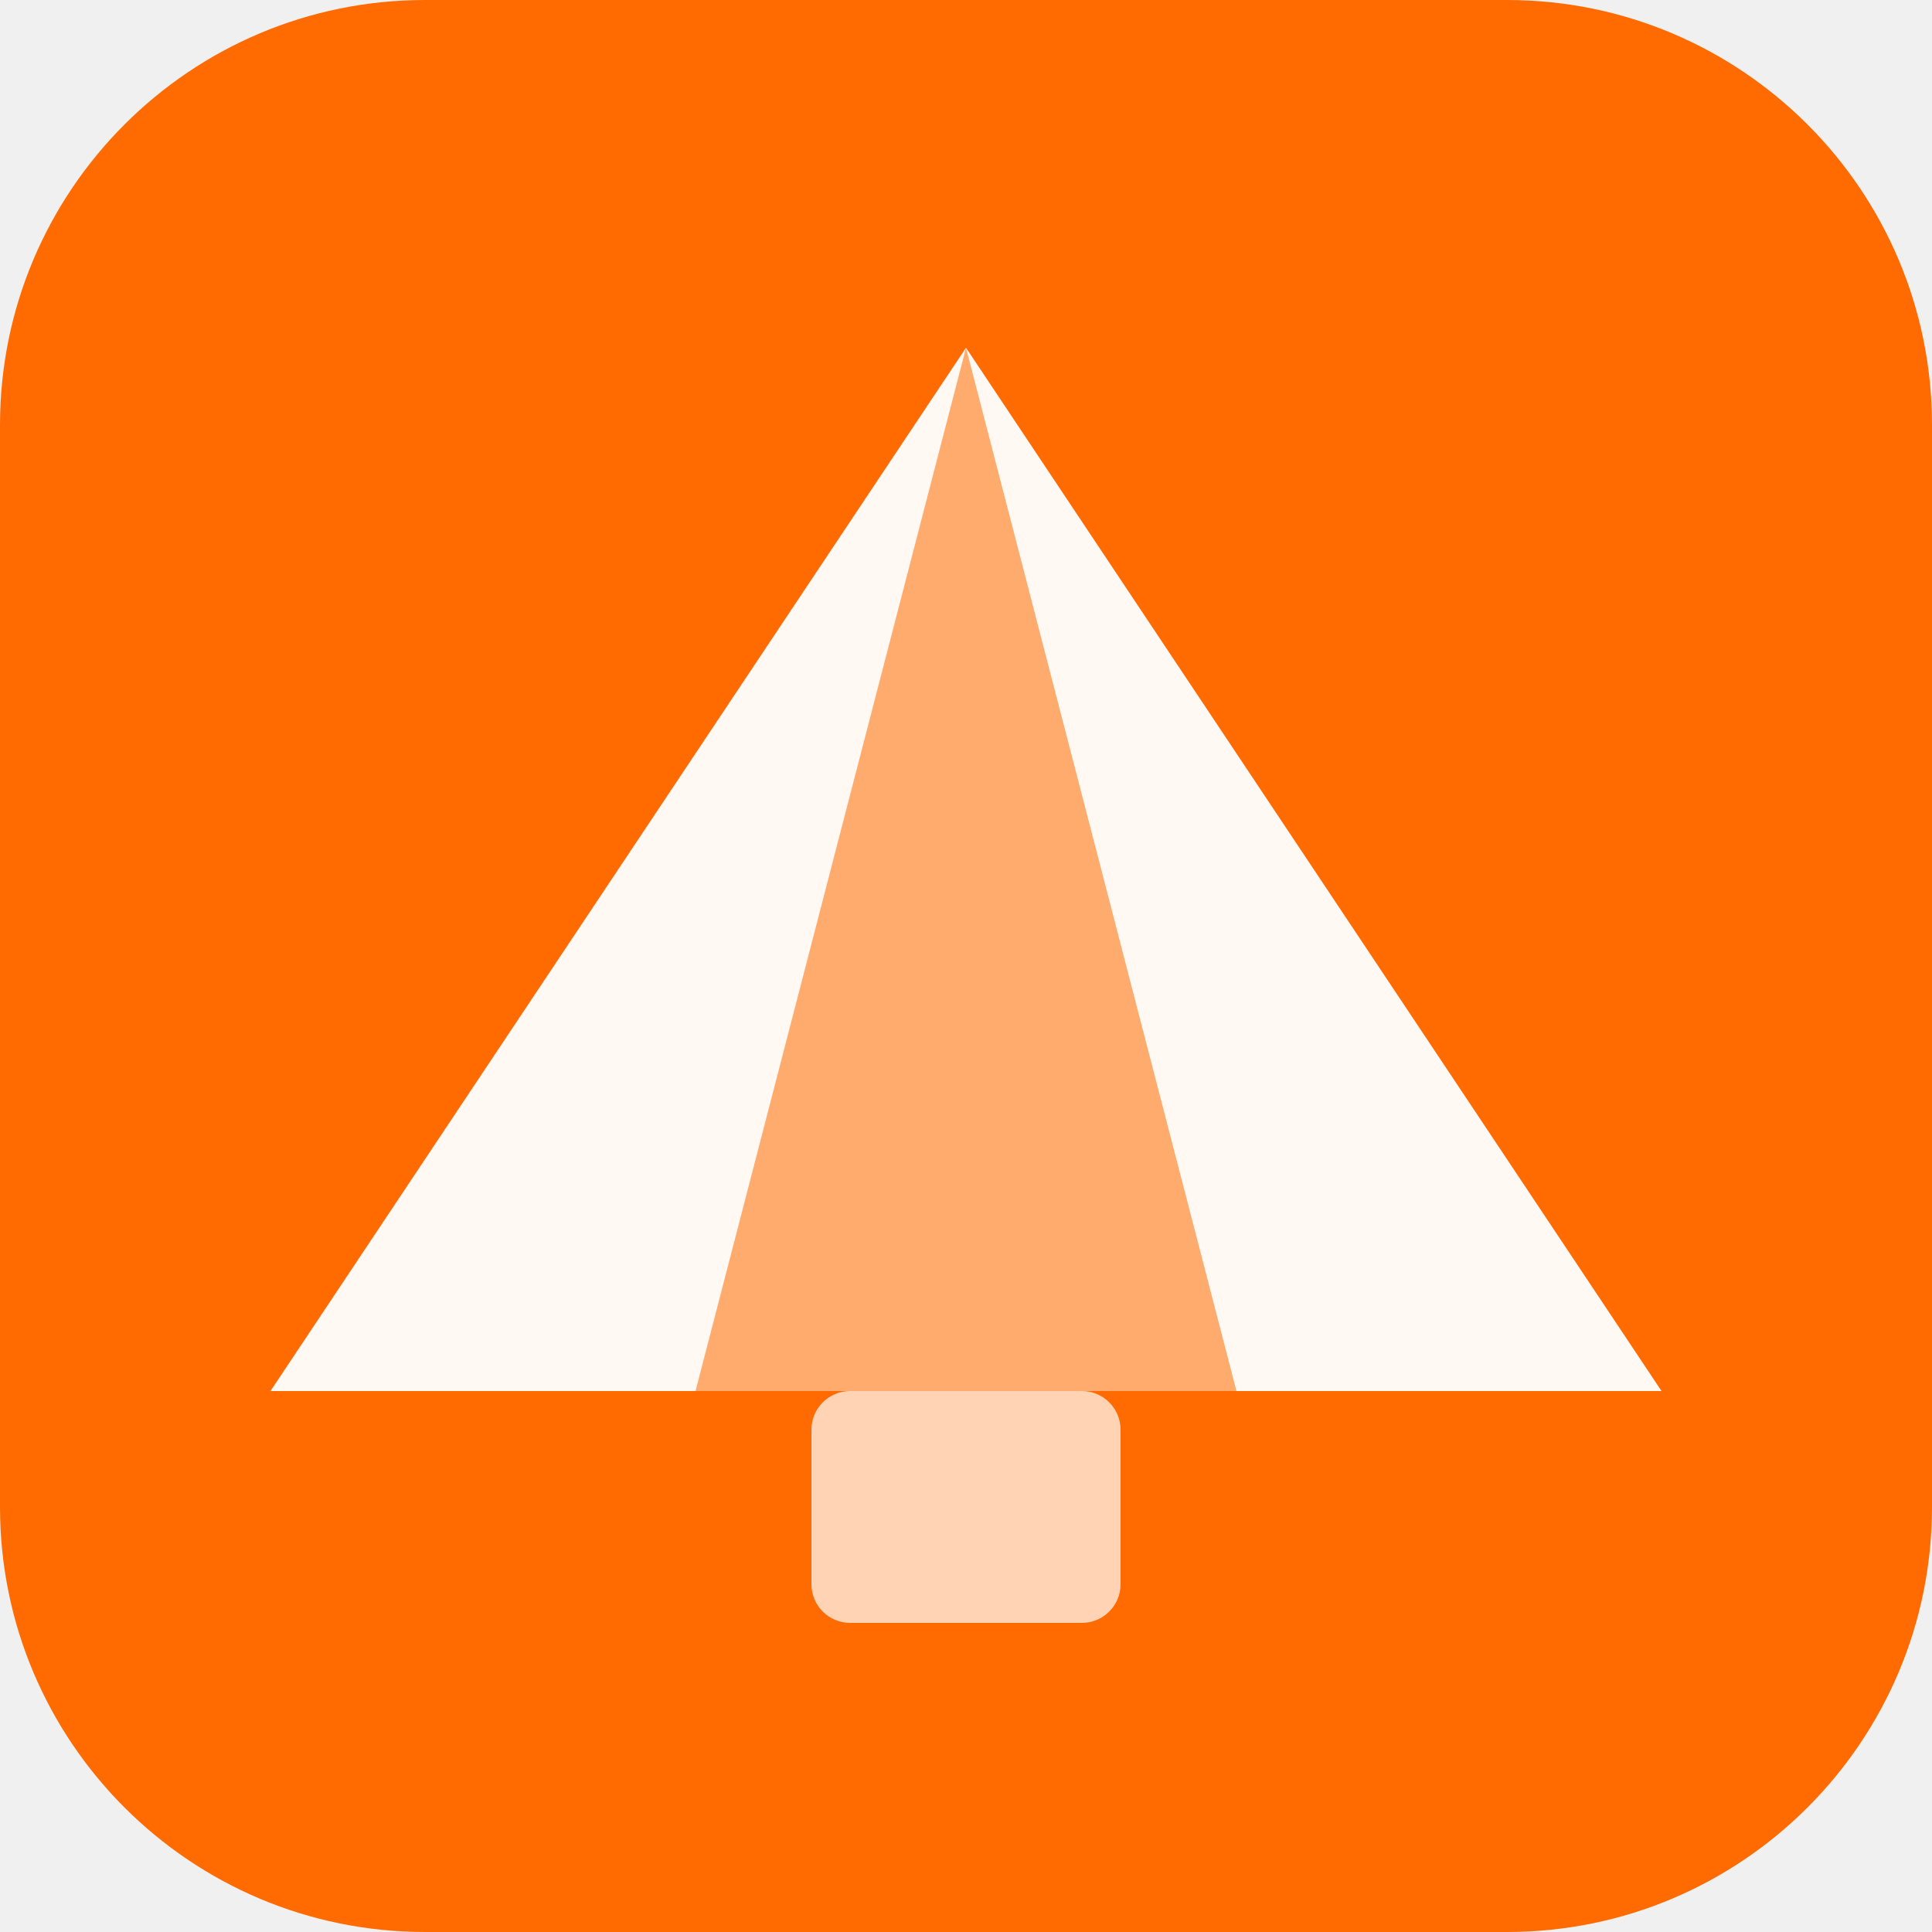
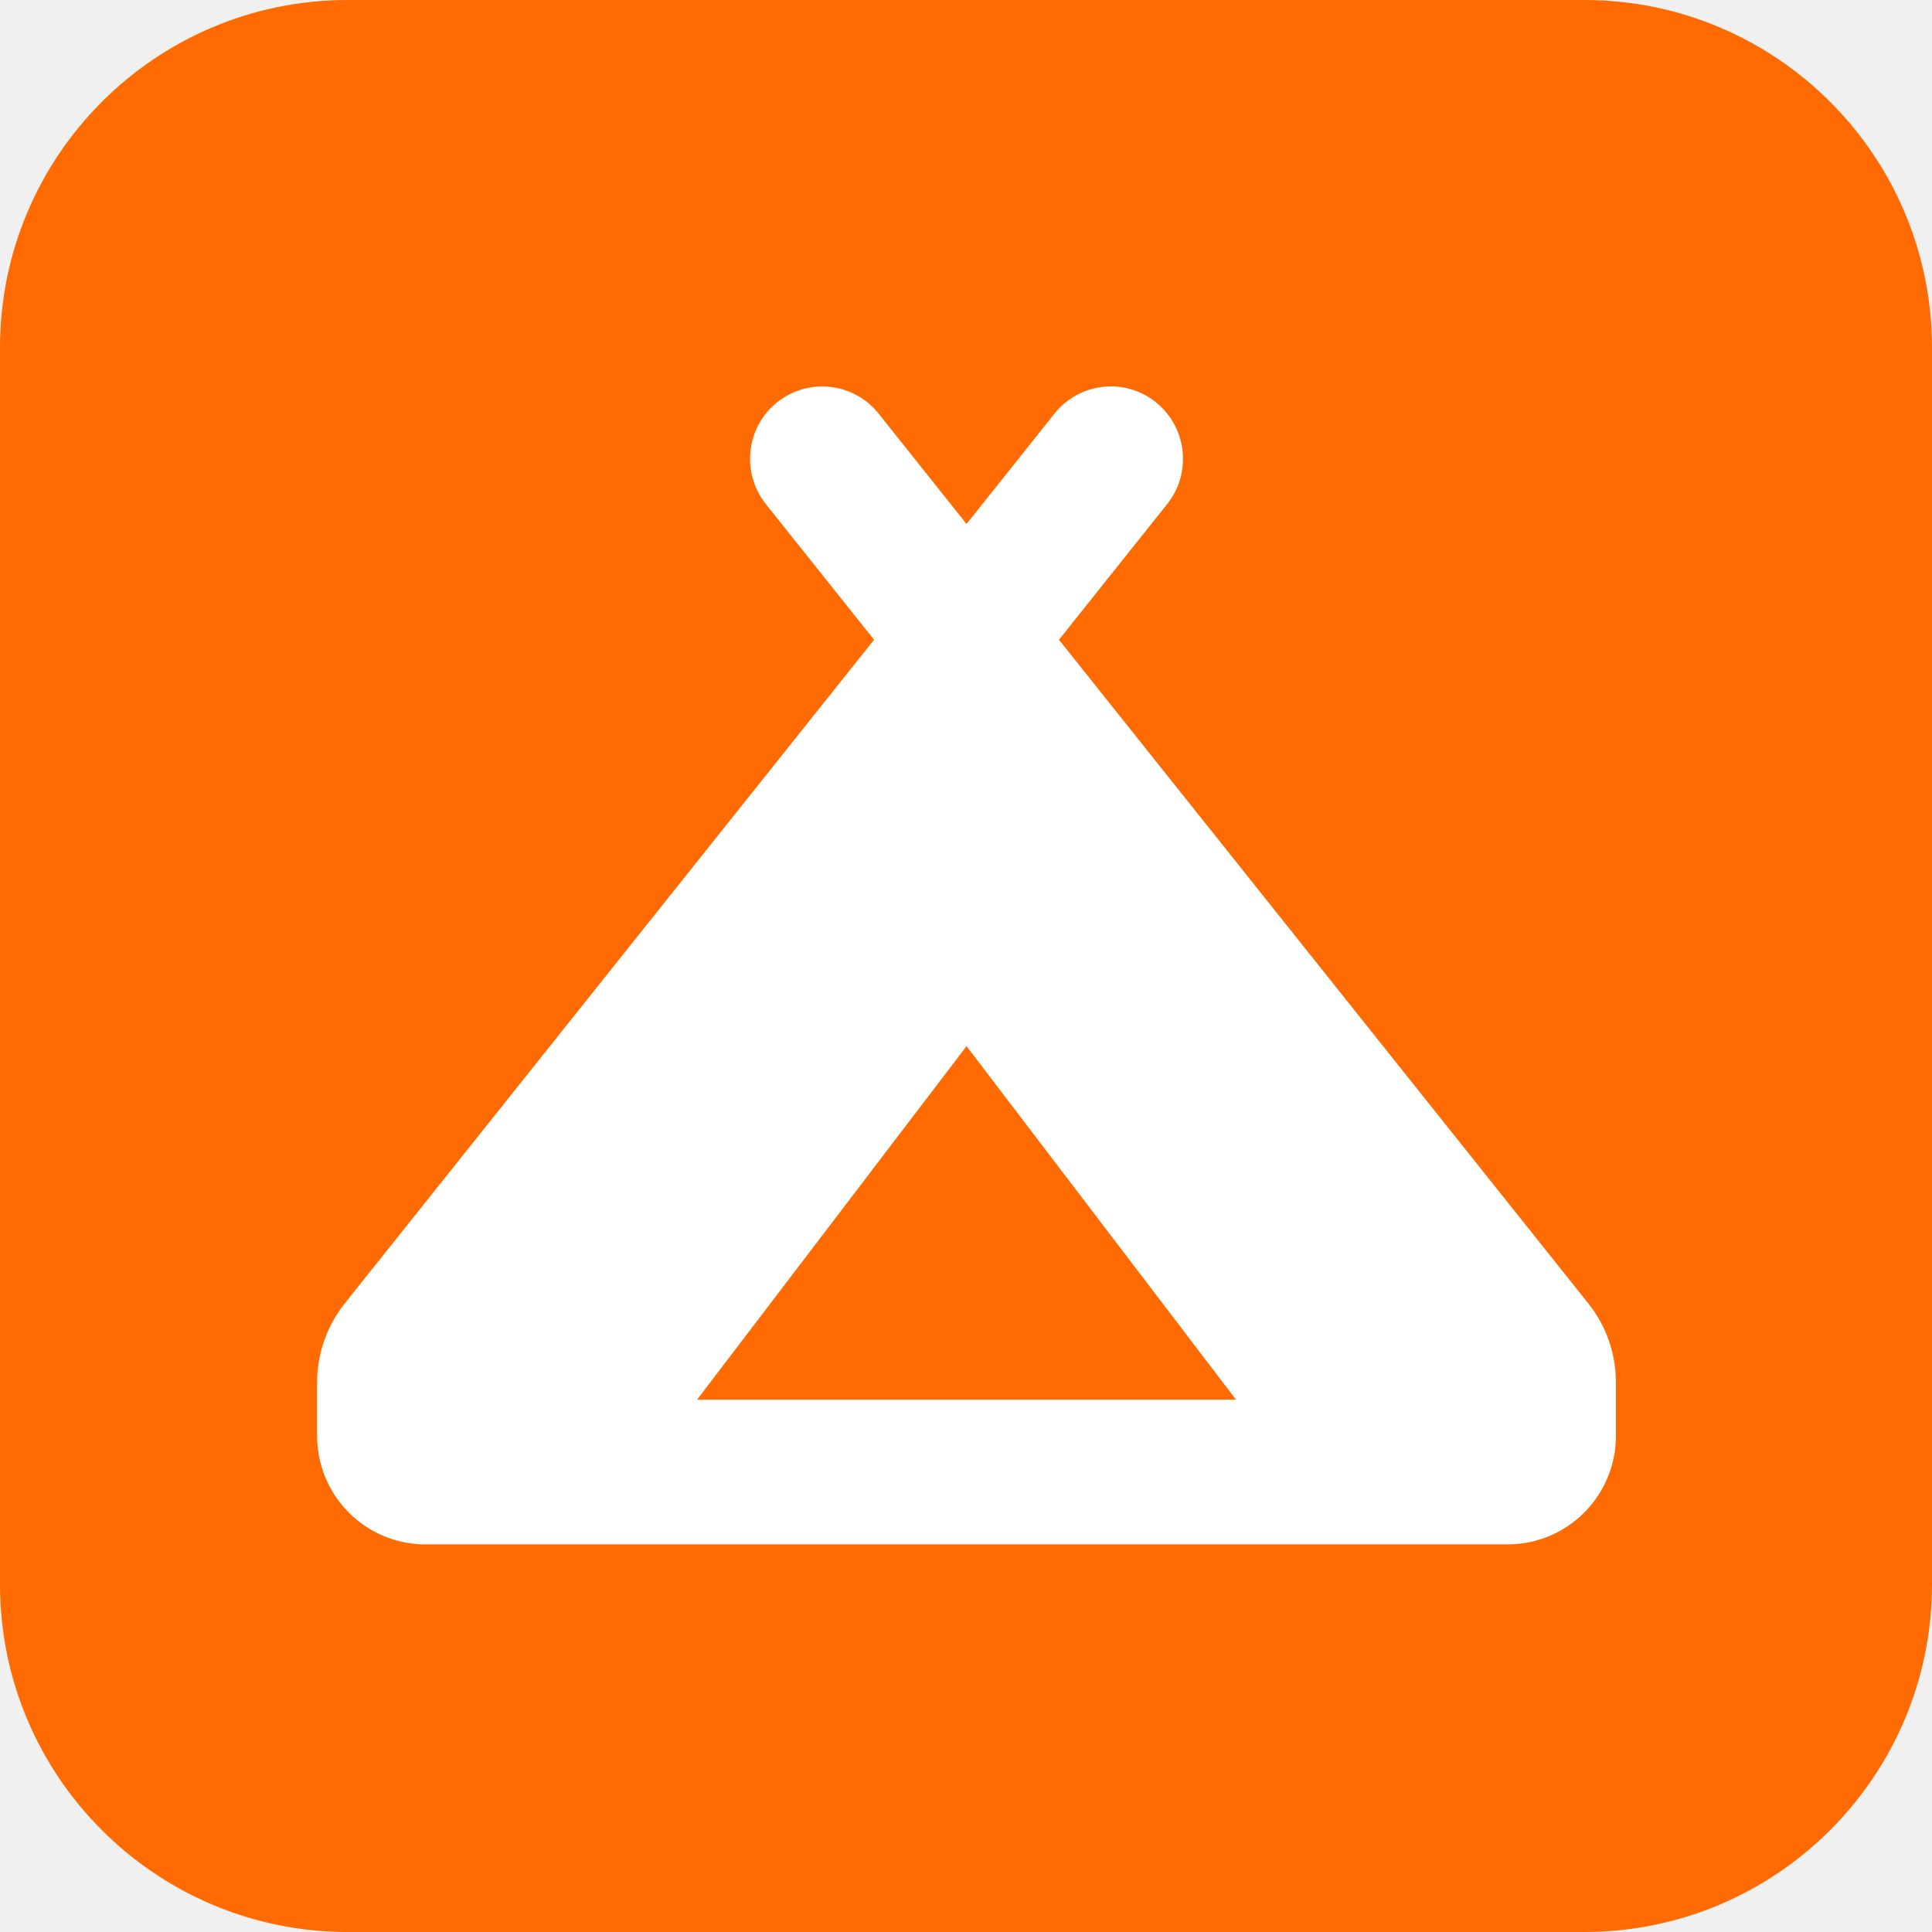
<svg xmlns="http://www.w3.org/2000/svg" viewBox="0 0 100 100">
-   <rect width="100" height="100" rx="22" fill="#ff6b00" />
-   <polygon points="50,18 14,72 86,72" fill="white" opacity="0.95" />
-   <polygon points="50,18 36,72 64,72" fill="#ff6b00" opacity="0.55" />
-   <rect x="42" y="72" width="16" height="12" rx="2" fill="white" opacity="0.7" />
+   <rect width="100" height="100" rx="18" fill="#ff6b00" />
+   <g transform="translate(50,50) scale(0.042) translate(-1024,-1024)">
+     <path d="M1271.98,454.73c30.57-38.46,24.45-94.48-13.89-125.42-38.35-30.94-94.2-24.53-125.05,13.94l-108.38,136.01-108.38-136.01c-30.57-38.46-86.7-44.59-125.05-13.94-38.35,30.66-44.46,86.96-13.89,125.42l133.38,167.22-652.2,817.73c-22.23,27.87-34.18,62.15-34.18,97.55v65.77c0,73.86,59.75,133.78,133.38,133.78h1333.85c73.64,0,133.38-59.92,133.38-133.78v-65.77c0-35.4-11.95-69.96-34.18-97.55l-652.2-817.73,133.38-167.22ZM1024.66,1558.41h-332.07l332.07-435.62,332.07,435.62h-332.07Z" fill="white" />
+   </g>
</svg>
